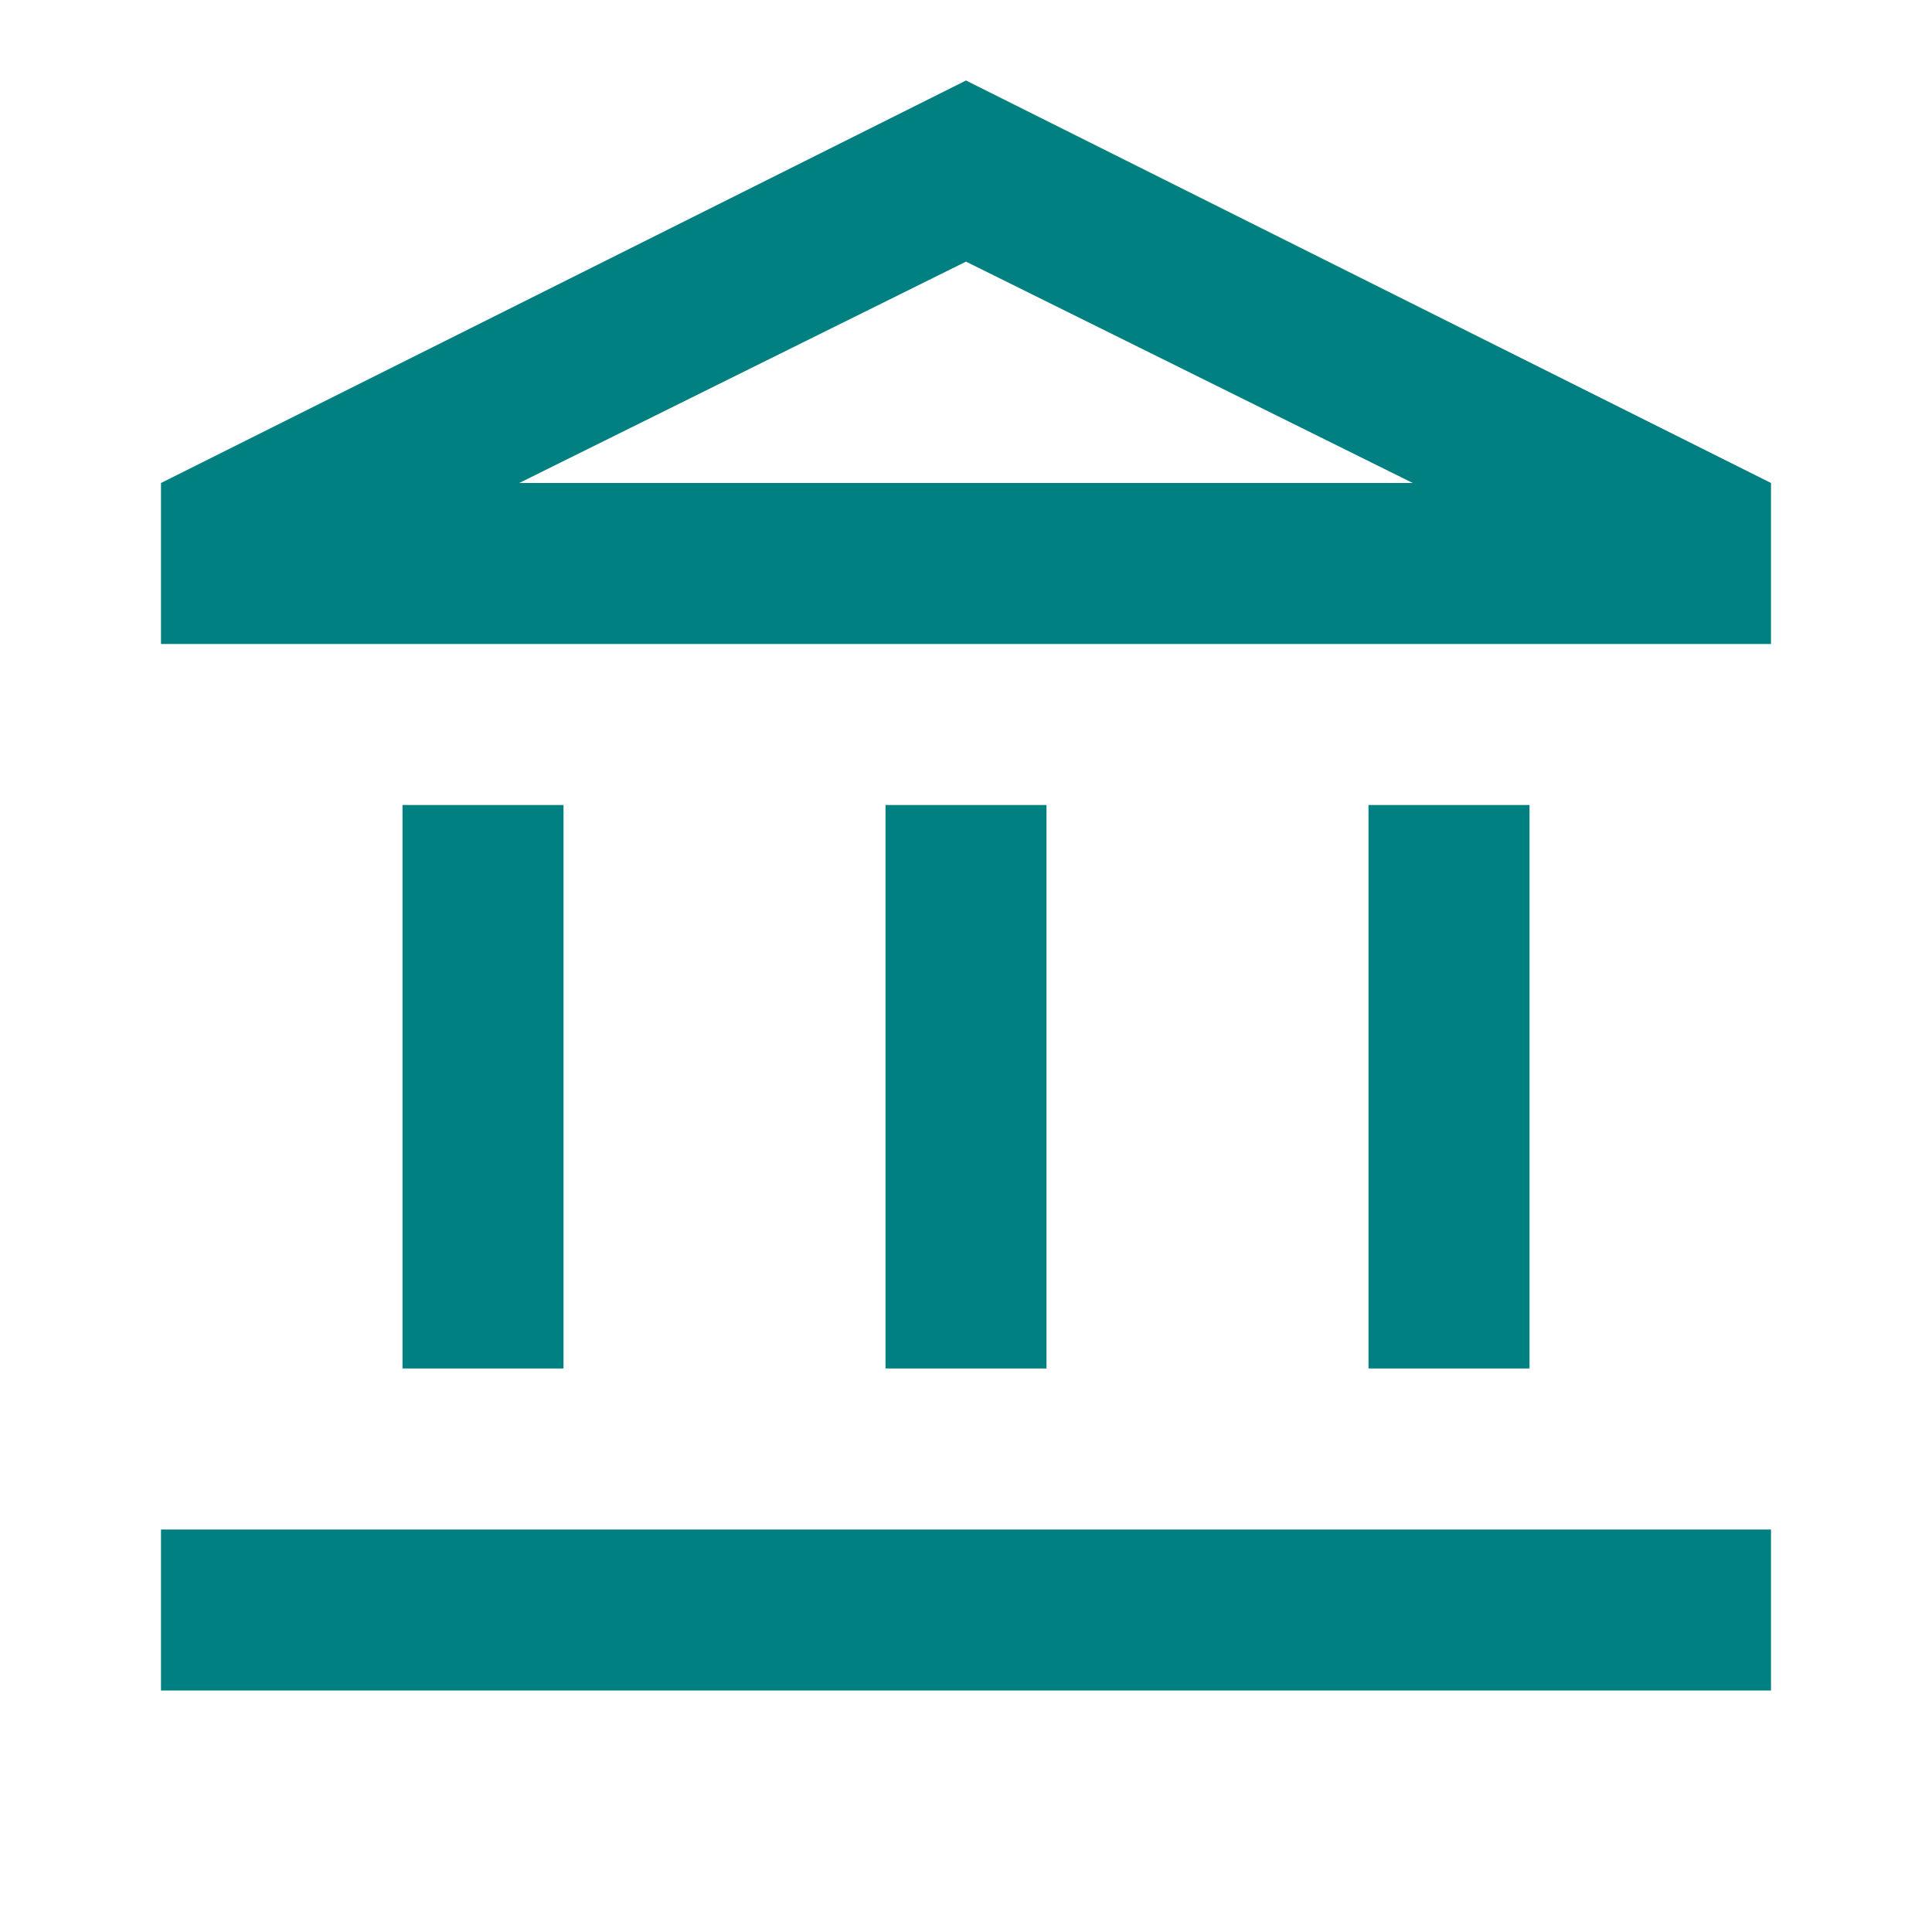
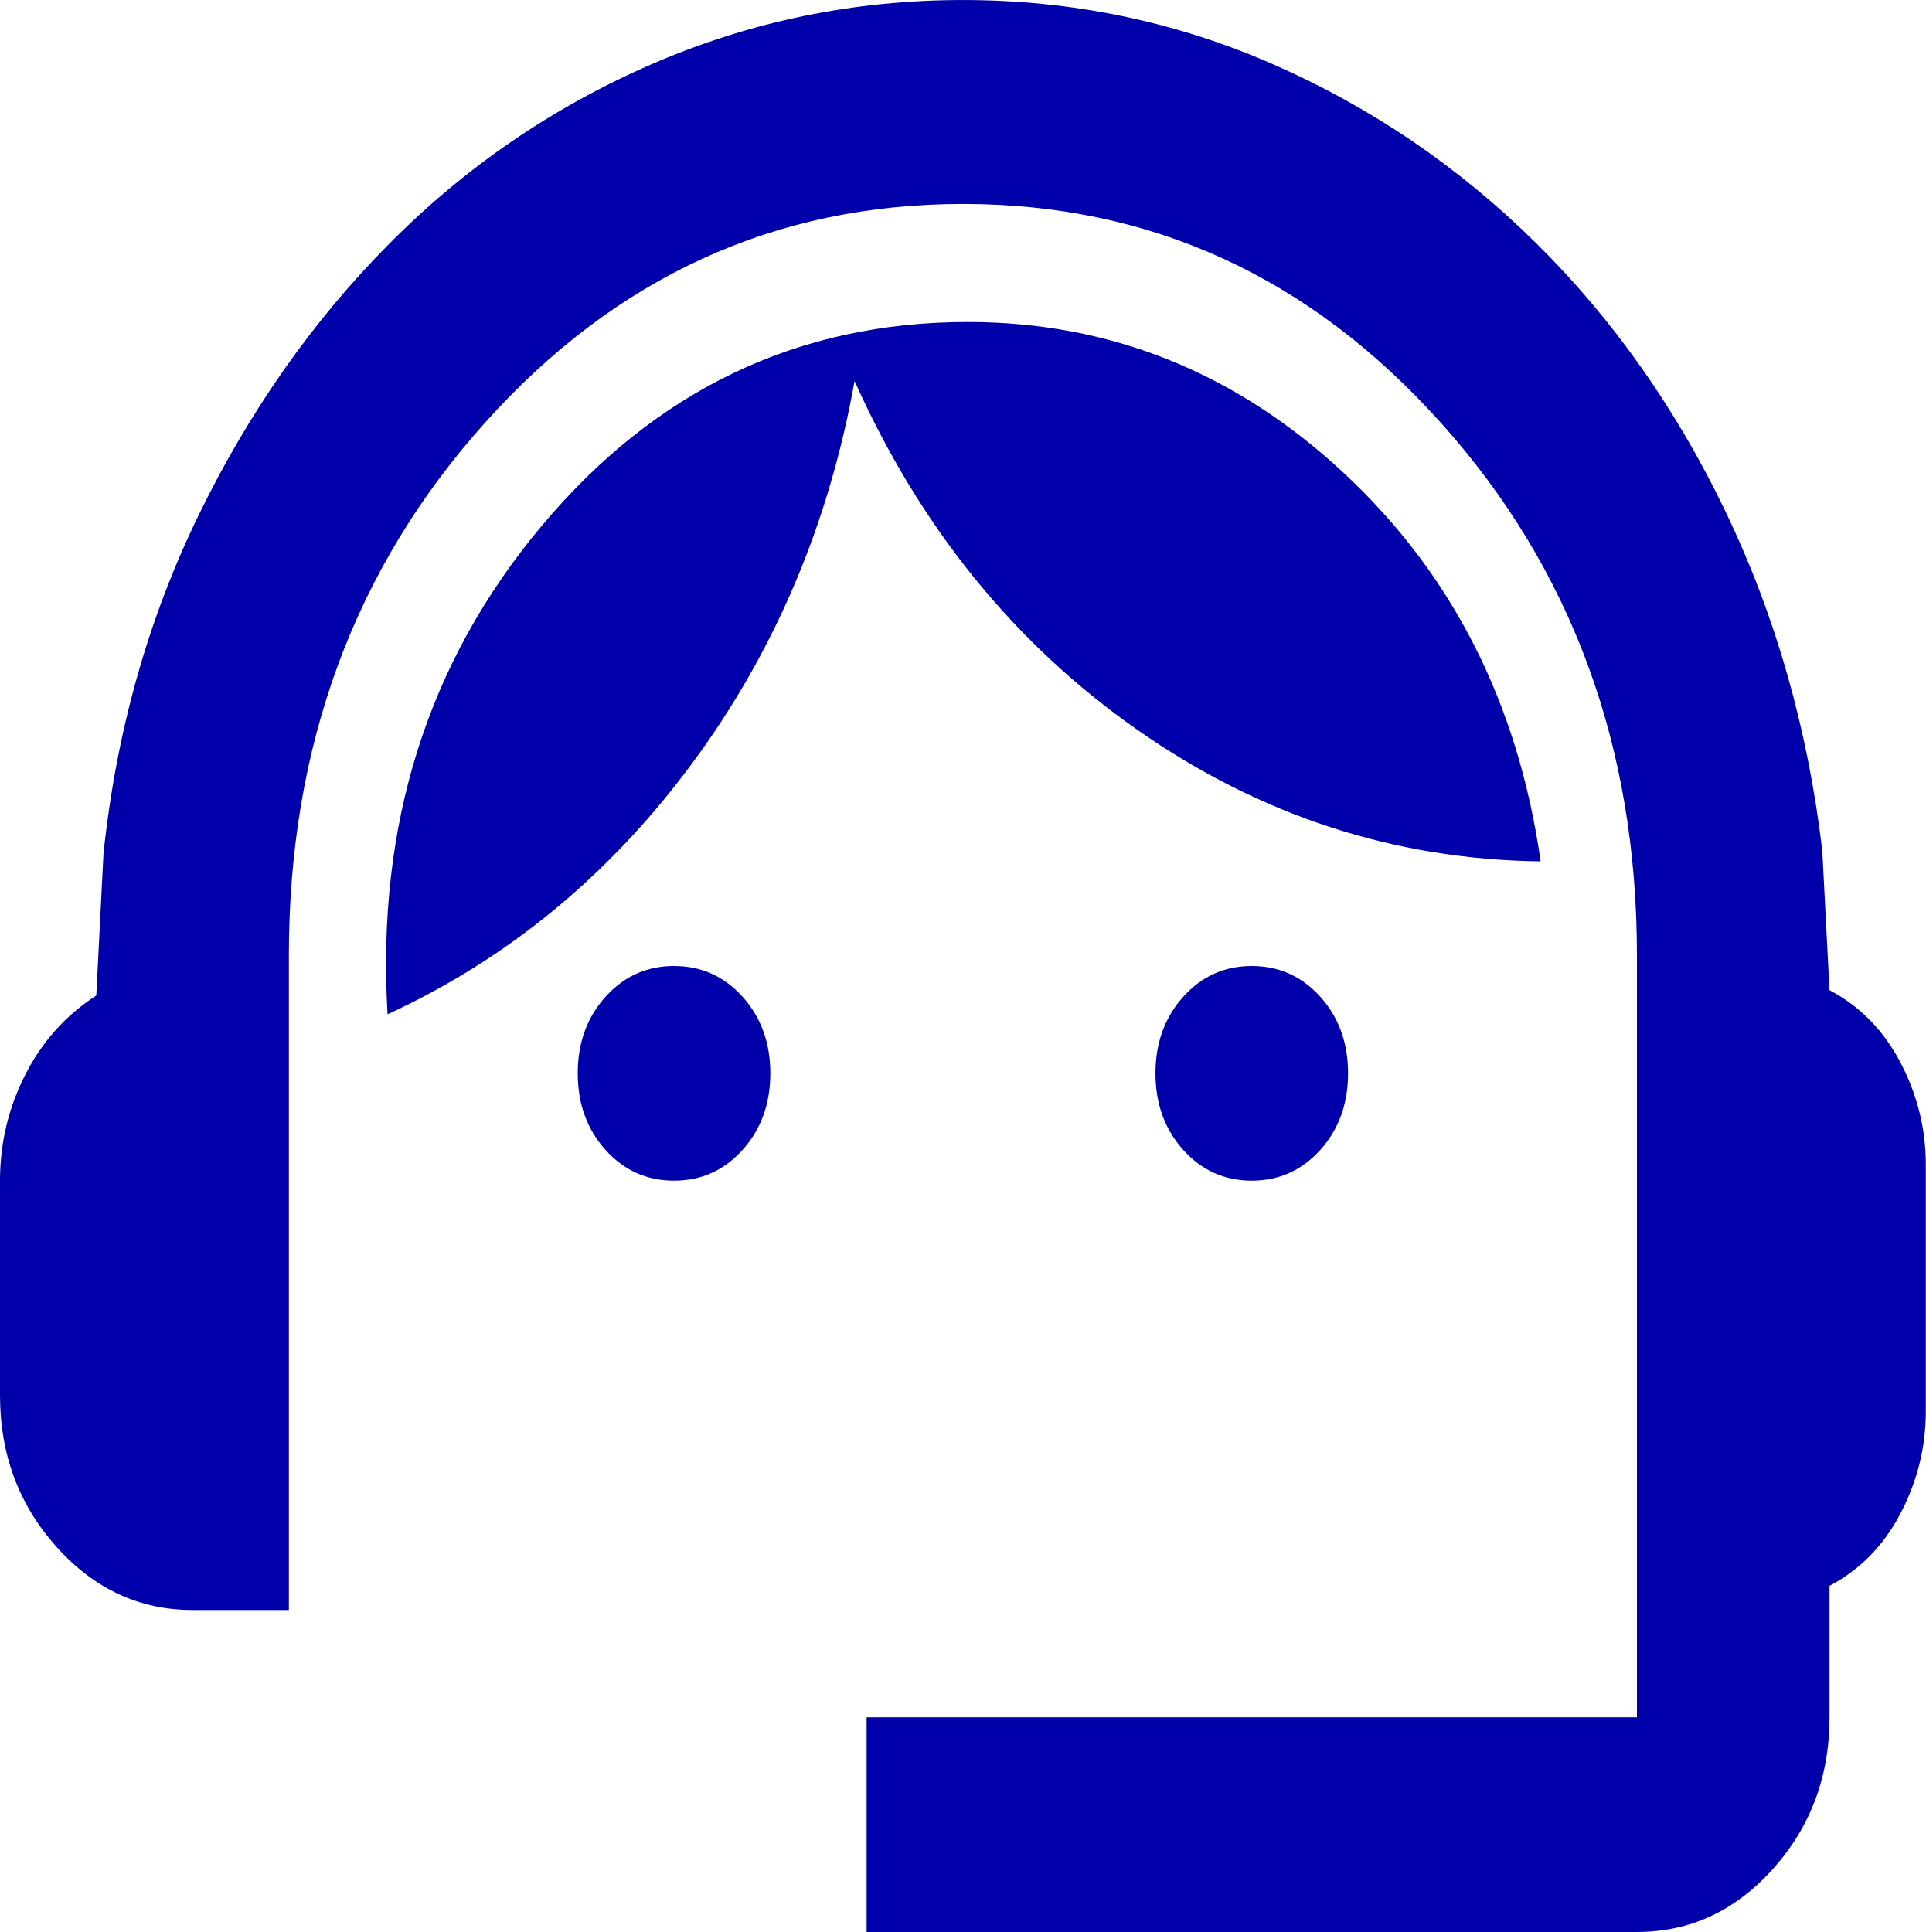
- <svg xmlns="http://www.w3.org/2000/svg" height="24" viewBox="0 -960 960 960" width="24" fill="#e8eaed" version="1.1" id="svg1">
+ <svg xmlns="http://www.w3.org/2000/svg" height="18.174" viewBox="0 -960 724.566 726.948" width="18.114" fill="#e8eaed" version="1.1" id="svg1">
  <defs id="defs1" />
-   <path d="m 200,-280 v -280 h 80 v 280 z m 240,0 v -280 h 80 v 280 z M 80,-120 v -80 h 800 v 80 z m 600,-160 v -280 h 80 v 280 z M 80,-640 v -80 l 400,-200 400,200 v 80 z m 178,-80 h 444 z m 0,0 H 702 L 480,-830 Z" id="path1" style="fill:#008080" />
+   <path d="m 326.055,-233.052 v -80.772 h 289.826 v -286.741 q 0,-118.129 -73.815,-200.416 -73.815,-82.286 -179.783,-82.286 -105.968,0 -179.783,82.286 -73.815,82.286 -73.815,200.416 v 246.355 H 72.457 q -29.888,0 -51.172,-23.727 Q 1.6845715e-7,-401.664 1.6845715e-7,-434.982 v -80.772 q 0,-21.203 9.51,-39.881 9.51,-18.679 26.718,-29.785 l 2.717,-53.511 q 7.246,-68.656 35.775,-127.216 28.53,-58.56 71.551,-101.975 43.021,-43.415 98.722,-67.647 Q 300.695,-960 362.283,-960 q 61.588,0 116.836,24.232 55.248,24.232 98.722,67.142 43.474,42.91 71.551,101.47 28.077,58.56 36.228,127.216 l 2.717,52.502 q 17.208,9.087 26.718,27.261 9.51,18.174 9.51,38.367 v 92.888 q 0,20.193 -9.51,38.367 -9.51,18.174 -26.718,27.261 v 49.473 q 0,33.318 -21.284,57.045 -21.284,23.727 -51.172,23.727 z m -72.457,-282.702 q -15.397,0 -25.813,-11.611 -10.416,-11.611 -10.416,-28.775 0,-17.164 10.416,-28.775 10.416,-11.611 25.813,-11.611 15.397,0 25.813,11.611 10.416,11.611 10.416,28.775 0,17.164 -10.416,28.775 -10.416,11.611 -25.813,11.611 z m 217.37,0 q -15.397,0 -25.813,-11.611 -10.416,-11.611 -10.416,-28.775 0,-17.164 10.416,-28.775 10.416,-11.611 25.813,-11.611 15.397,0 25.813,11.611 10.416,11.611 10.416,28.775 0,17.164 -10.416,28.775 -10.416,11.611 -25.813,11.611 z m -325.149,-62.598 q -6.34,-107.023 57.965,-183.756 64.305,-76.733 160.31,-76.733 80.608,0 141.743,57.045 61.135,57.045 73.815,145.894 -82.419,-1.01 -151.706,-49.473 -69.287,-48.463 -106.421,-131.254 -14.491,80.772 -61.135,143.875 -46.644,63.103 -114.572,94.402 z" id="path1" style="fill:#0000aa;stroke-width:0.956" />
</svg>
